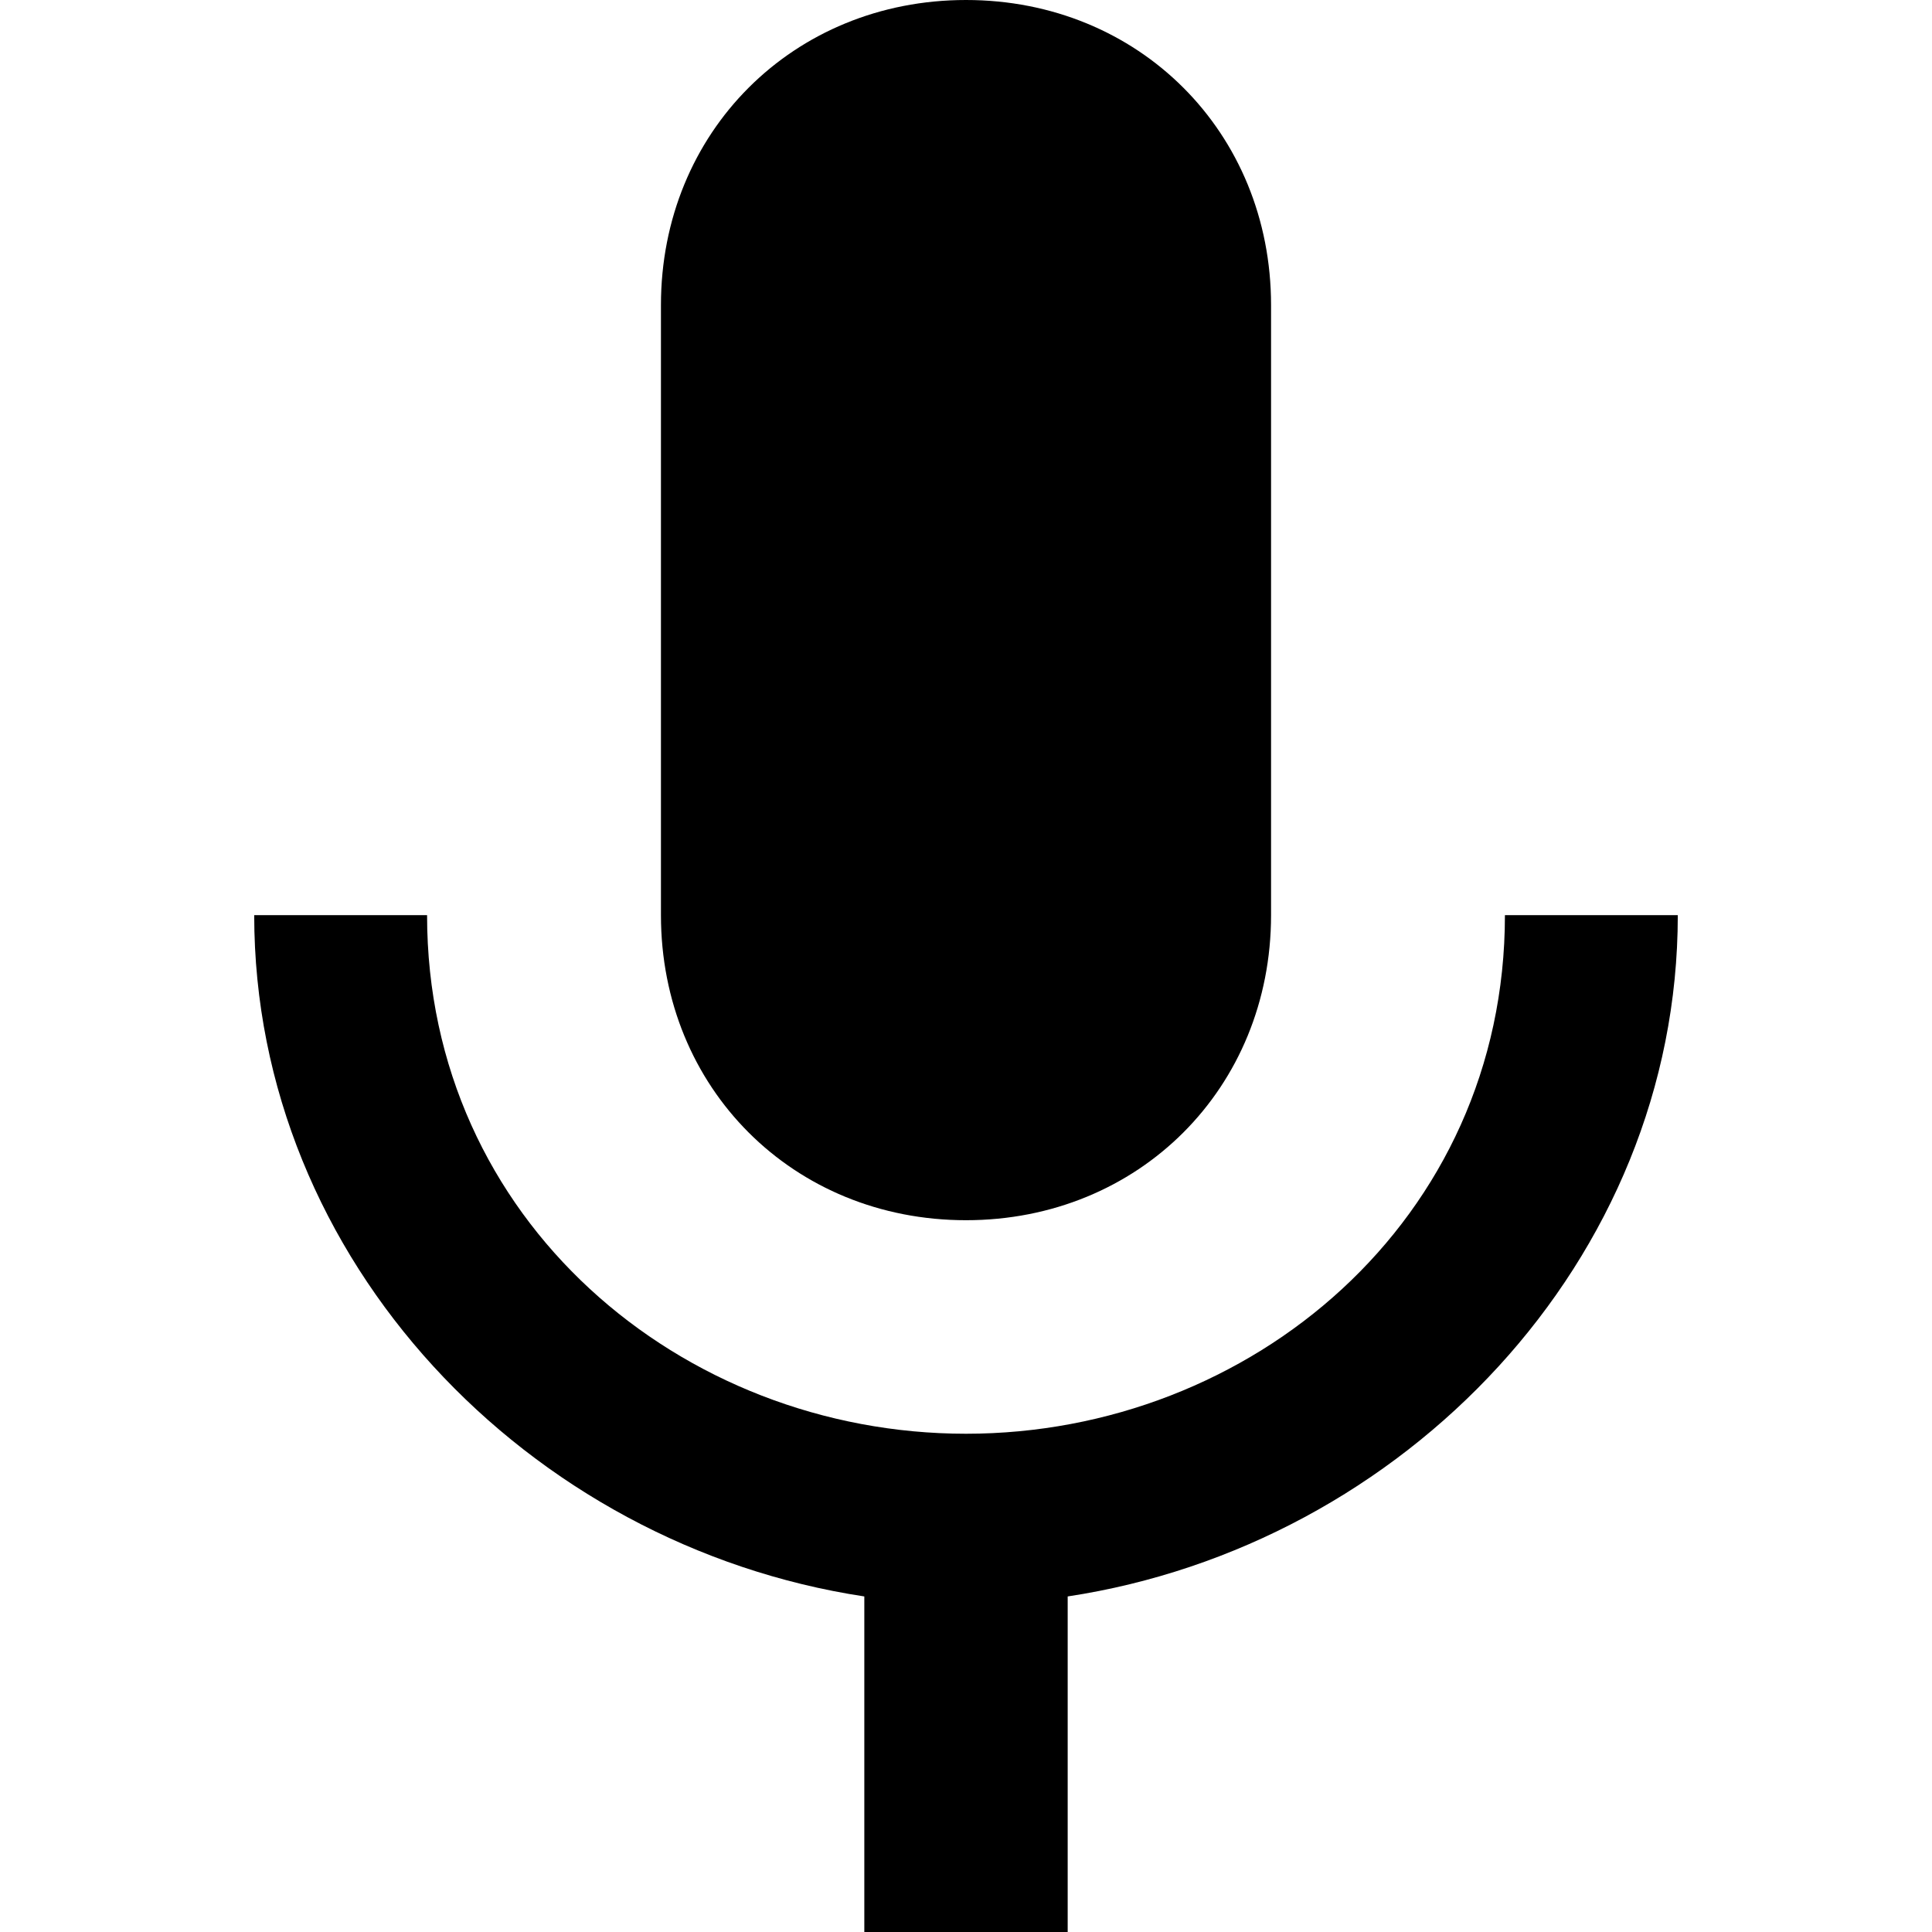
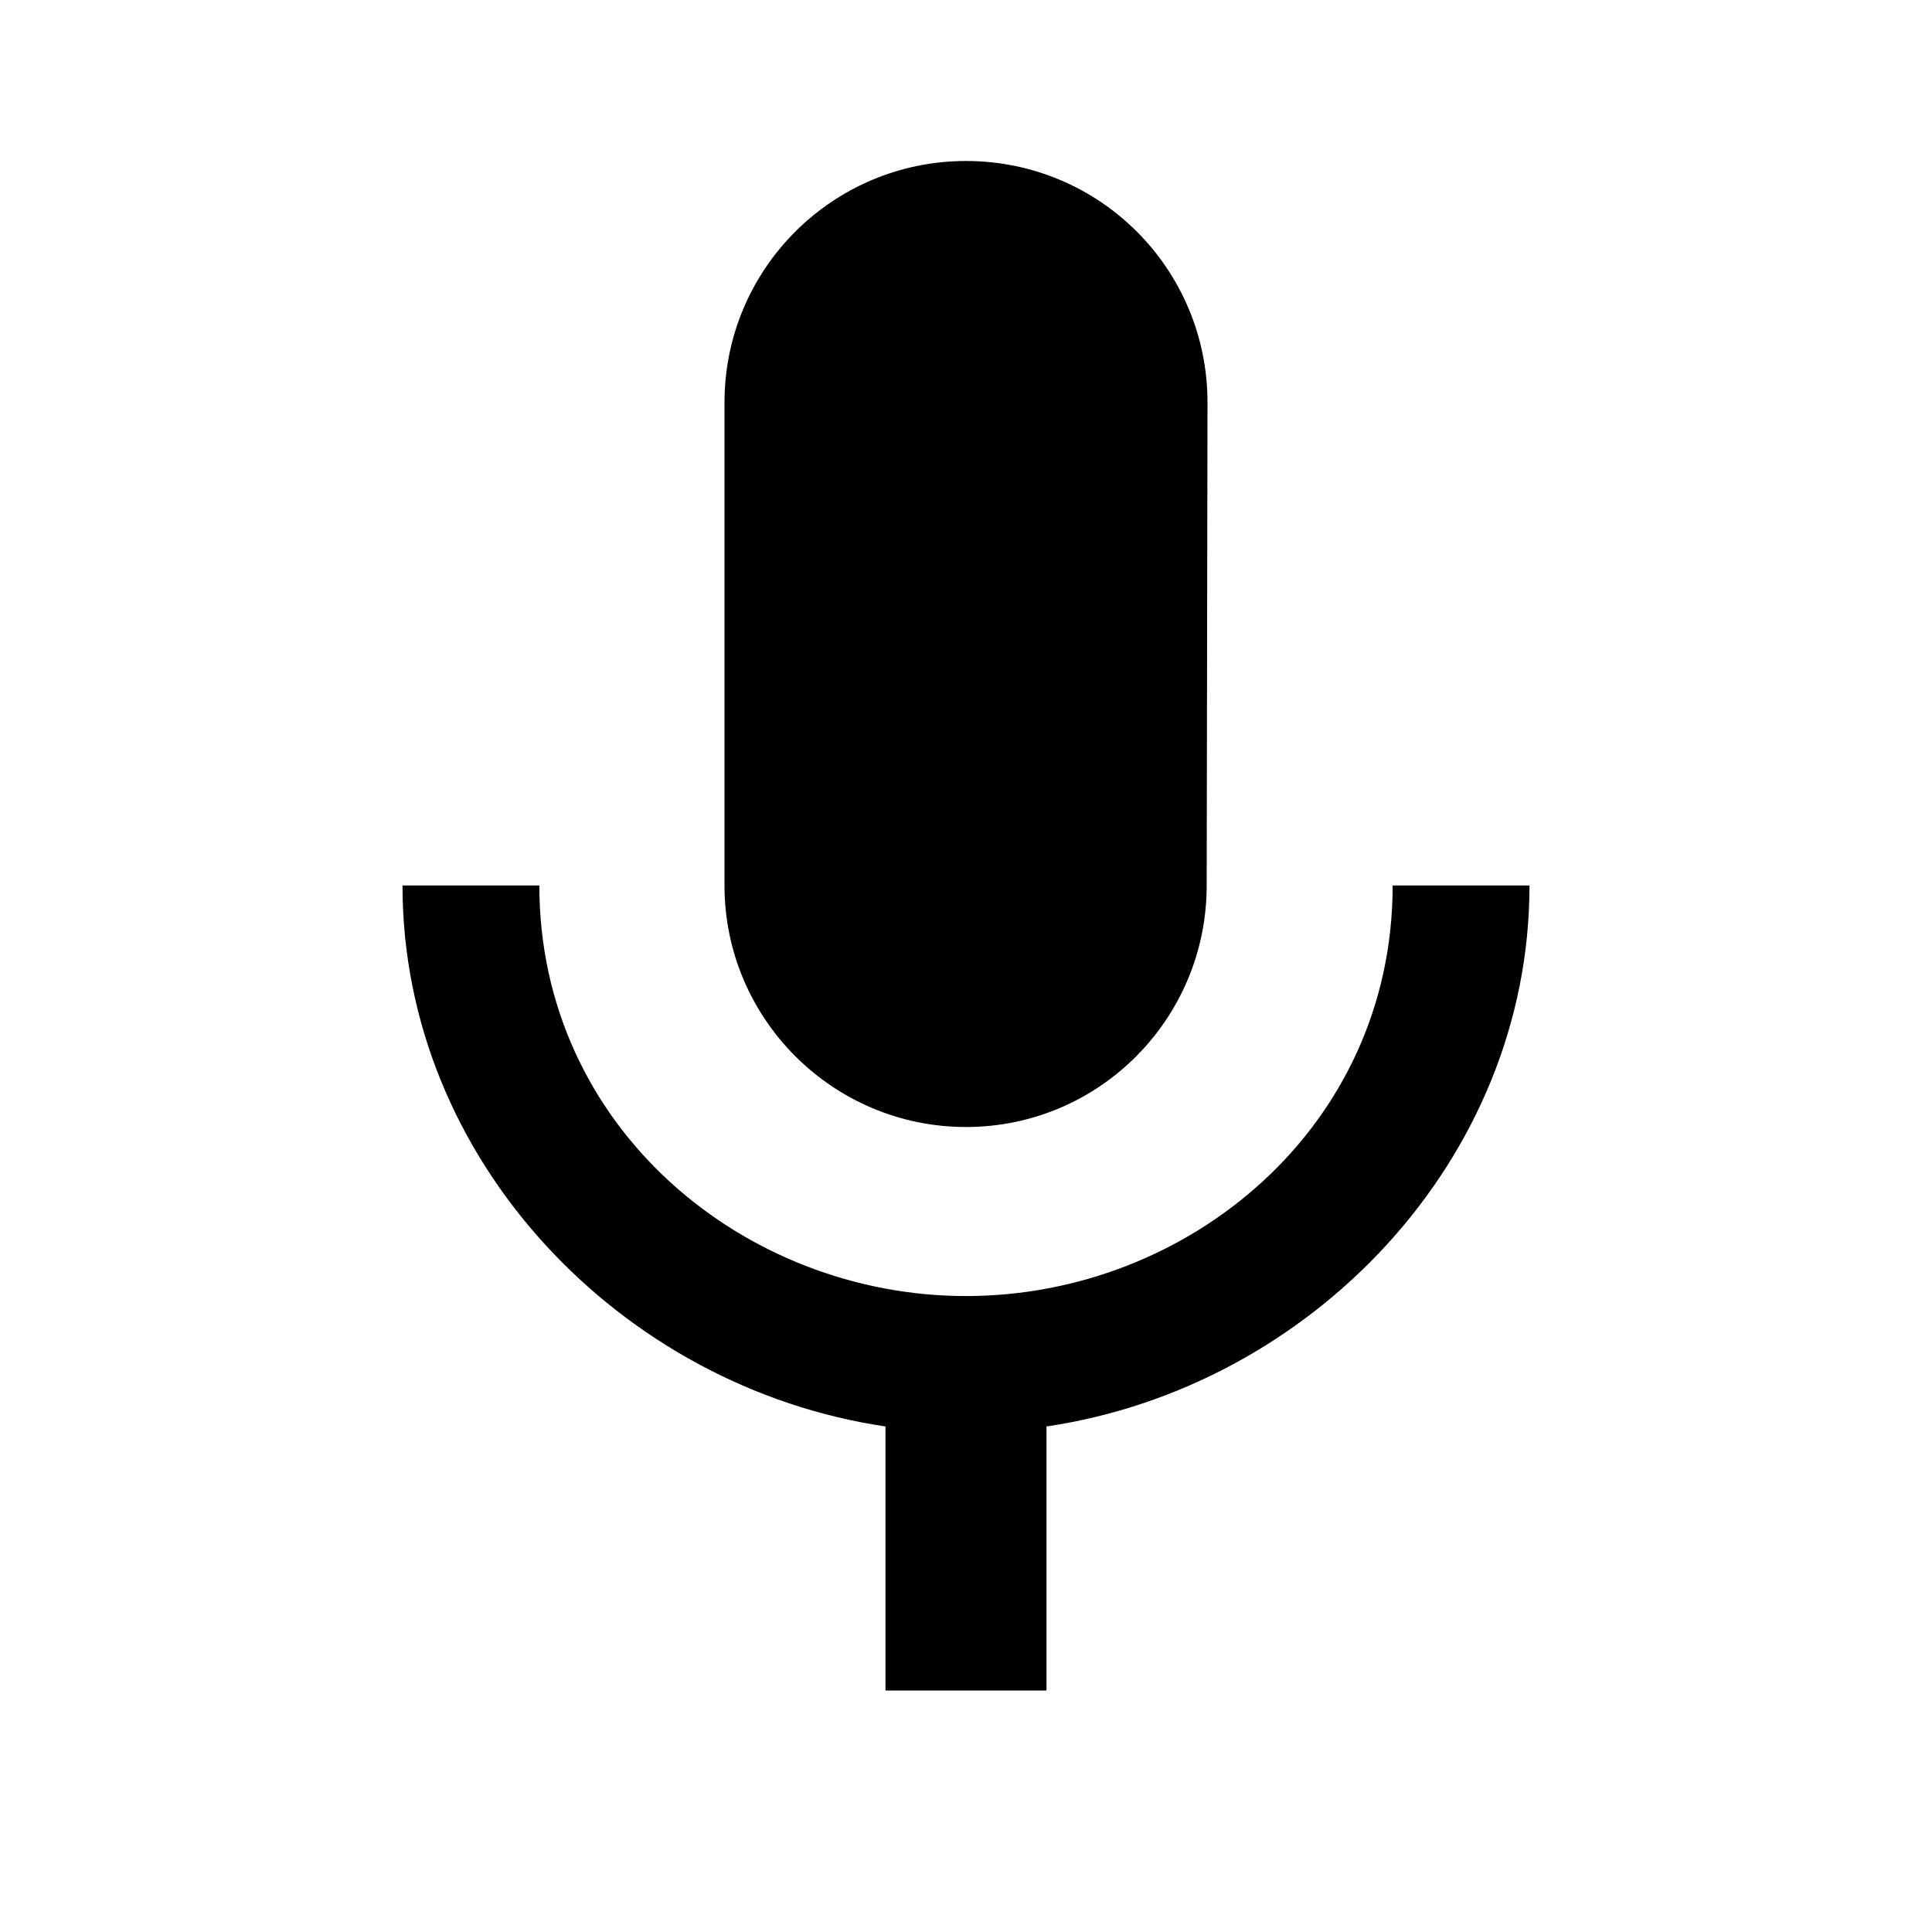
- <svg xmlns="http://www.w3.org/2000/svg" version="1.1" id="Capa_1" x="0px" y="0px" width="484.5px" height="484.5px" viewBox="0 0 484.5 484.5" style="enable-background:new 0 0 484.5 484.5;" xml:space="preserve">
-   <g>
-     <g id="mic">
-       <path d="M242.25,306c43.35,0,76.5-33.15,76.5-76.5v-153c0-43.35-33.15-76.5-76.5-76.5c-43.35,0-76.5,33.15-76.5,76.5v153    C165.75,272.85,198.9,306,242.25,306z M377.4,229.5c0,76.5-63.75,130.05-135.15,130.05c-71.4,0-135.15-53.55-135.15-130.05H63.75    c0,86.7,68.85,158.1,153,170.85v84.15h51v-84.15c84.15-12.75,153-84.149,153-170.85H377.4L377.4,229.5z" />
-     </g>
-   </g>
-   <g>
- </g>
-   <g>
- </g>
-   <g>
- </g>
-   <g>
- </g>
-   <g>
- </g>
-   <g>
- </g>
-   <g>
- </g>
-   <g>
- </g>
-   <g>
- </g>
-   <g>
- </g>
-   <g>
- </g>
-   <g>
- </g>
-   <g>
- </g>
-   <g>
- </g>
-   <g>
- </g>
+ <svg xmlns="http://www.w3.org/2000/svg" width="48" height="48" viewBox="0 0 48 48">
+   <path d="M24 28c3.31 0 5.98-2.69 5.98-6L30 10c0-3.32-2.68-6-6-6-3.31 0-6 2.68-6 6v12c0 3.31 2.69 6 6 6zm10.6-6c0 6-5.07 10.2-10.6 10.2-5.52 0-10.6-4.2-10.6-10.2H10c0 6.83 5.44 12.47 12 13.44V42h4v-6.56c6.56-.97 12-6.61 12-13.44h-3.4z" />
</svg>
